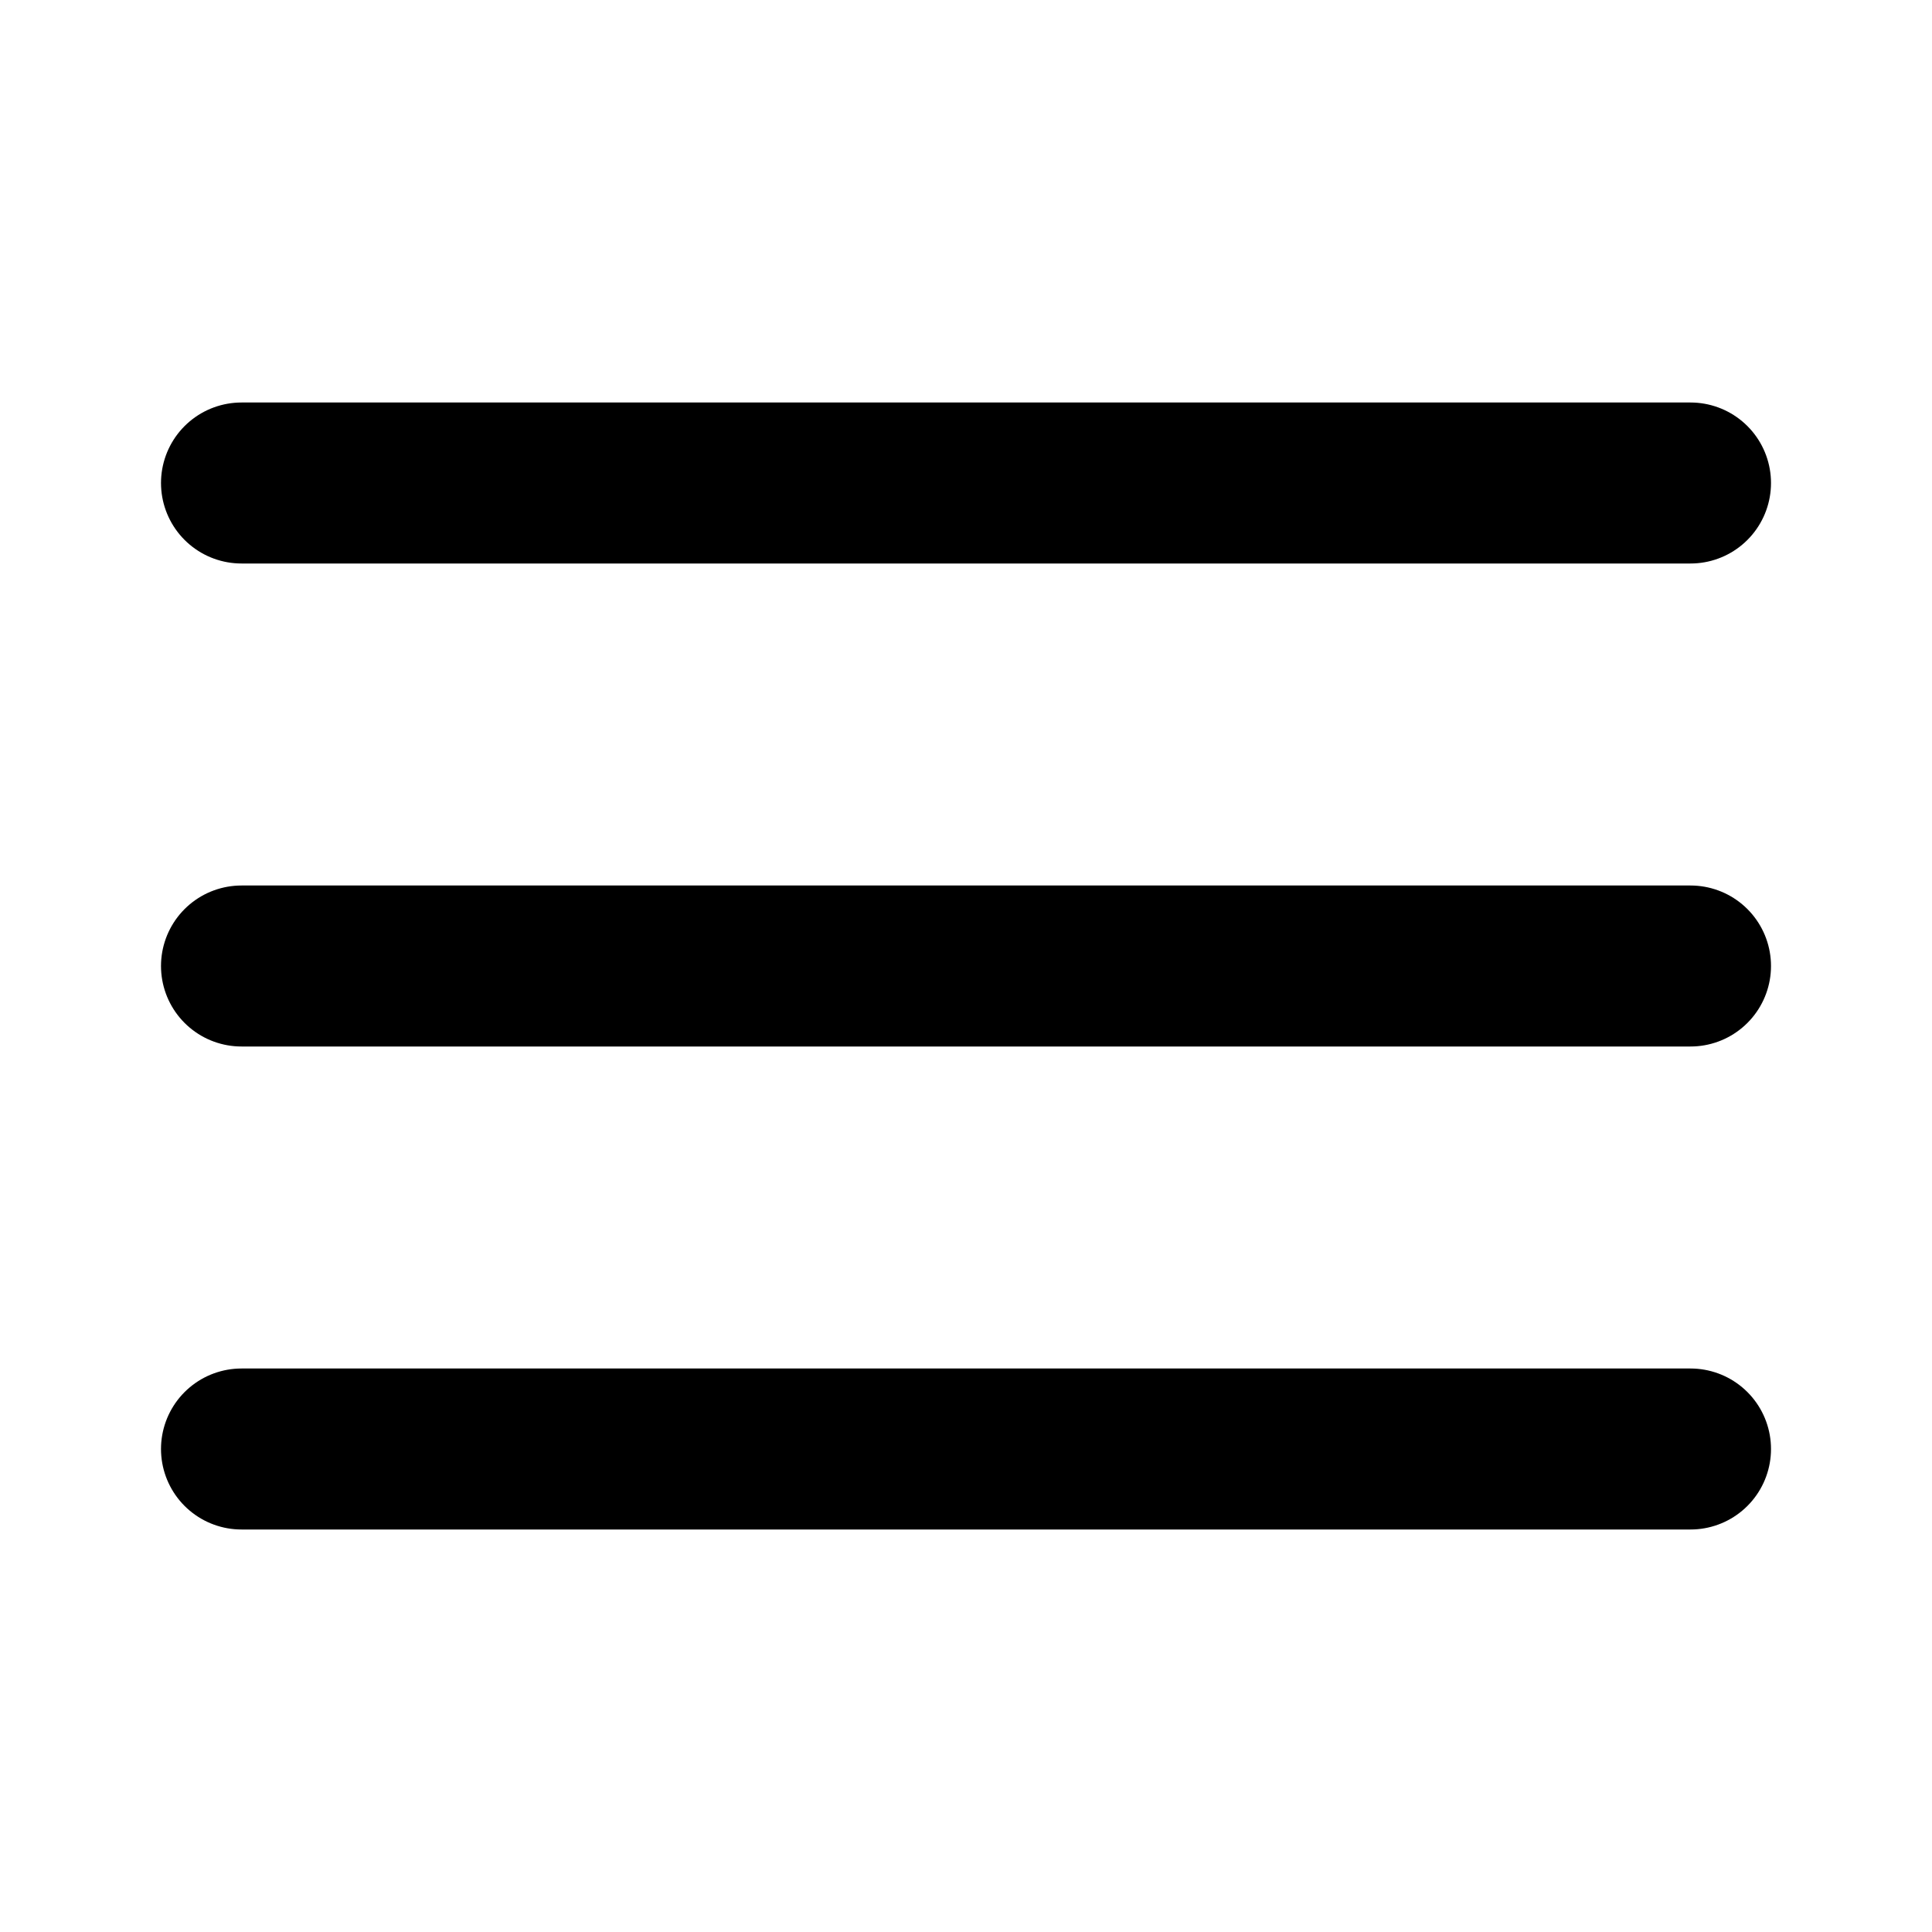
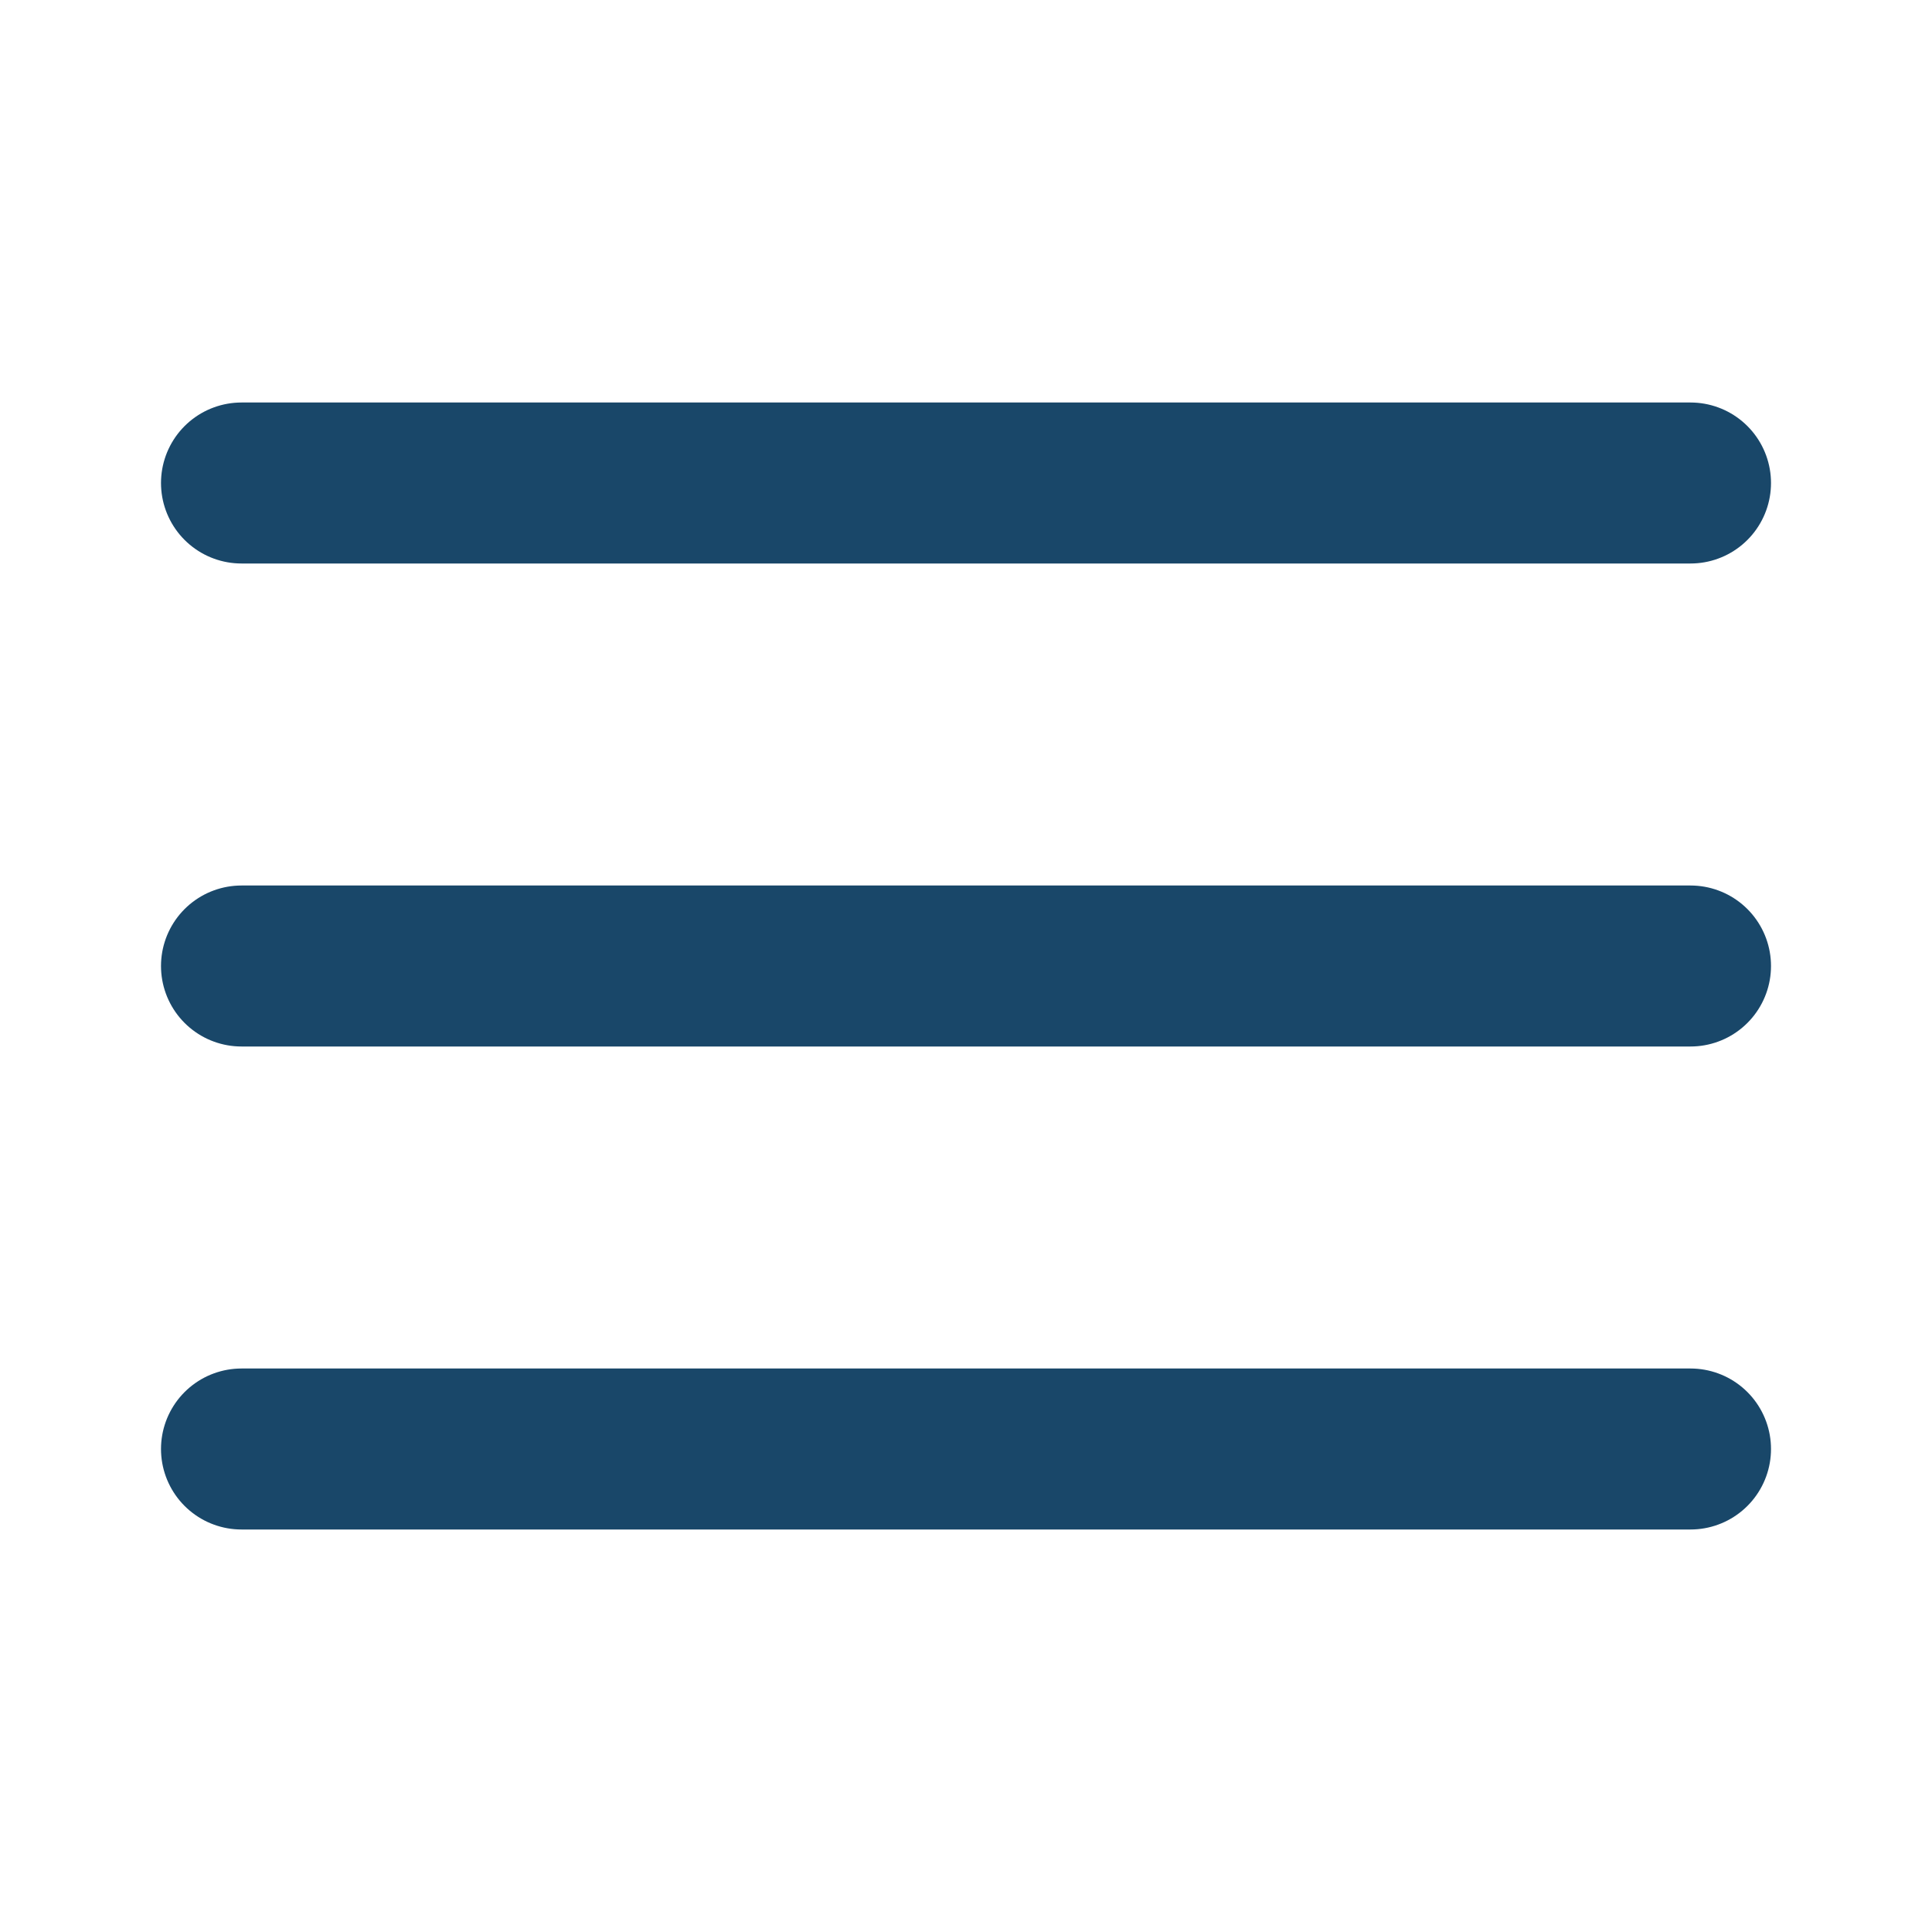
- <svg xmlns="http://www.w3.org/2000/svg" width="24" height="24" viewBox="0 0 24 24" fill="none" stroke="currentColor" stroke-width="2" stroke-linecap="round" stroke-linejoin="round" class="feather feather-menu">
+ <svg xmlns="http://www.w3.org/2000/svg" width="24" height="24" viewBox="0 0 24 24" fill="none" stroke="#194769" stroke-width="2" stroke-linecap="round" stroke-linejoin="round" class="feather feather-menu">
  <line x1="3" y1="12" x2="21" y2="12" />
  <line x1="3" y1="6" x2="21" y2="6" />
  <line x1="3" y1="18" x2="21" y2="18" />
</svg>
